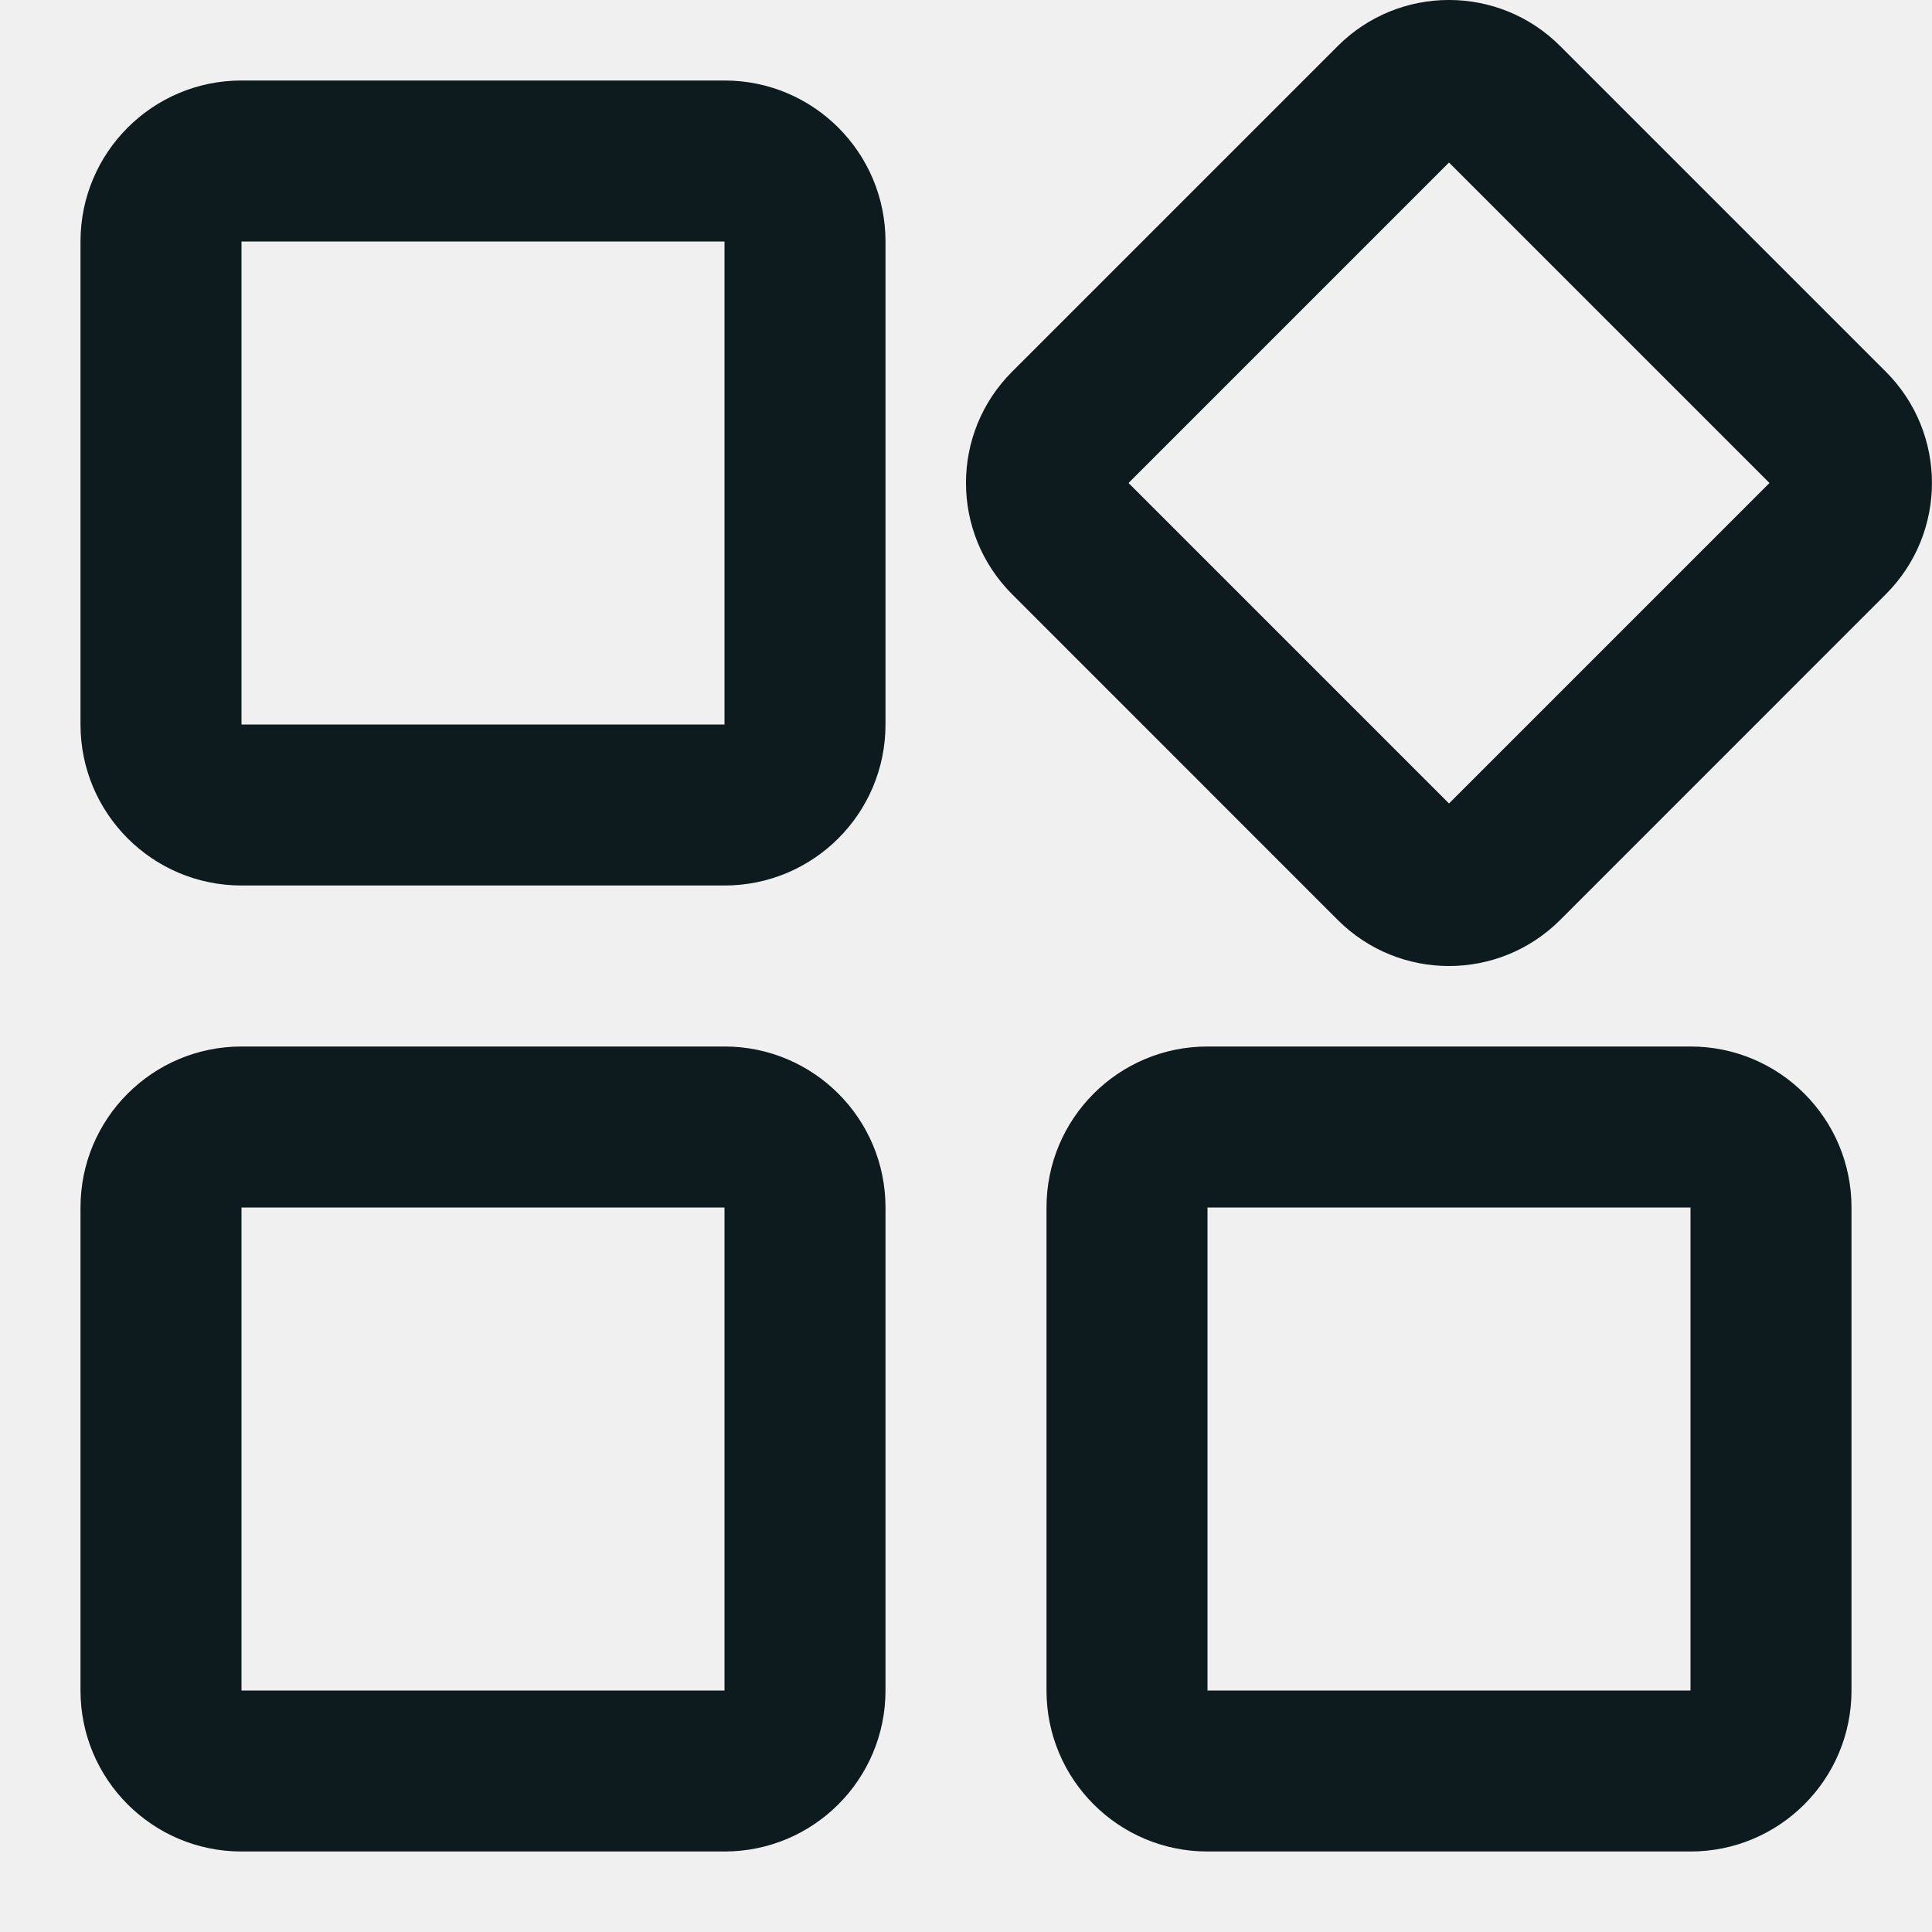
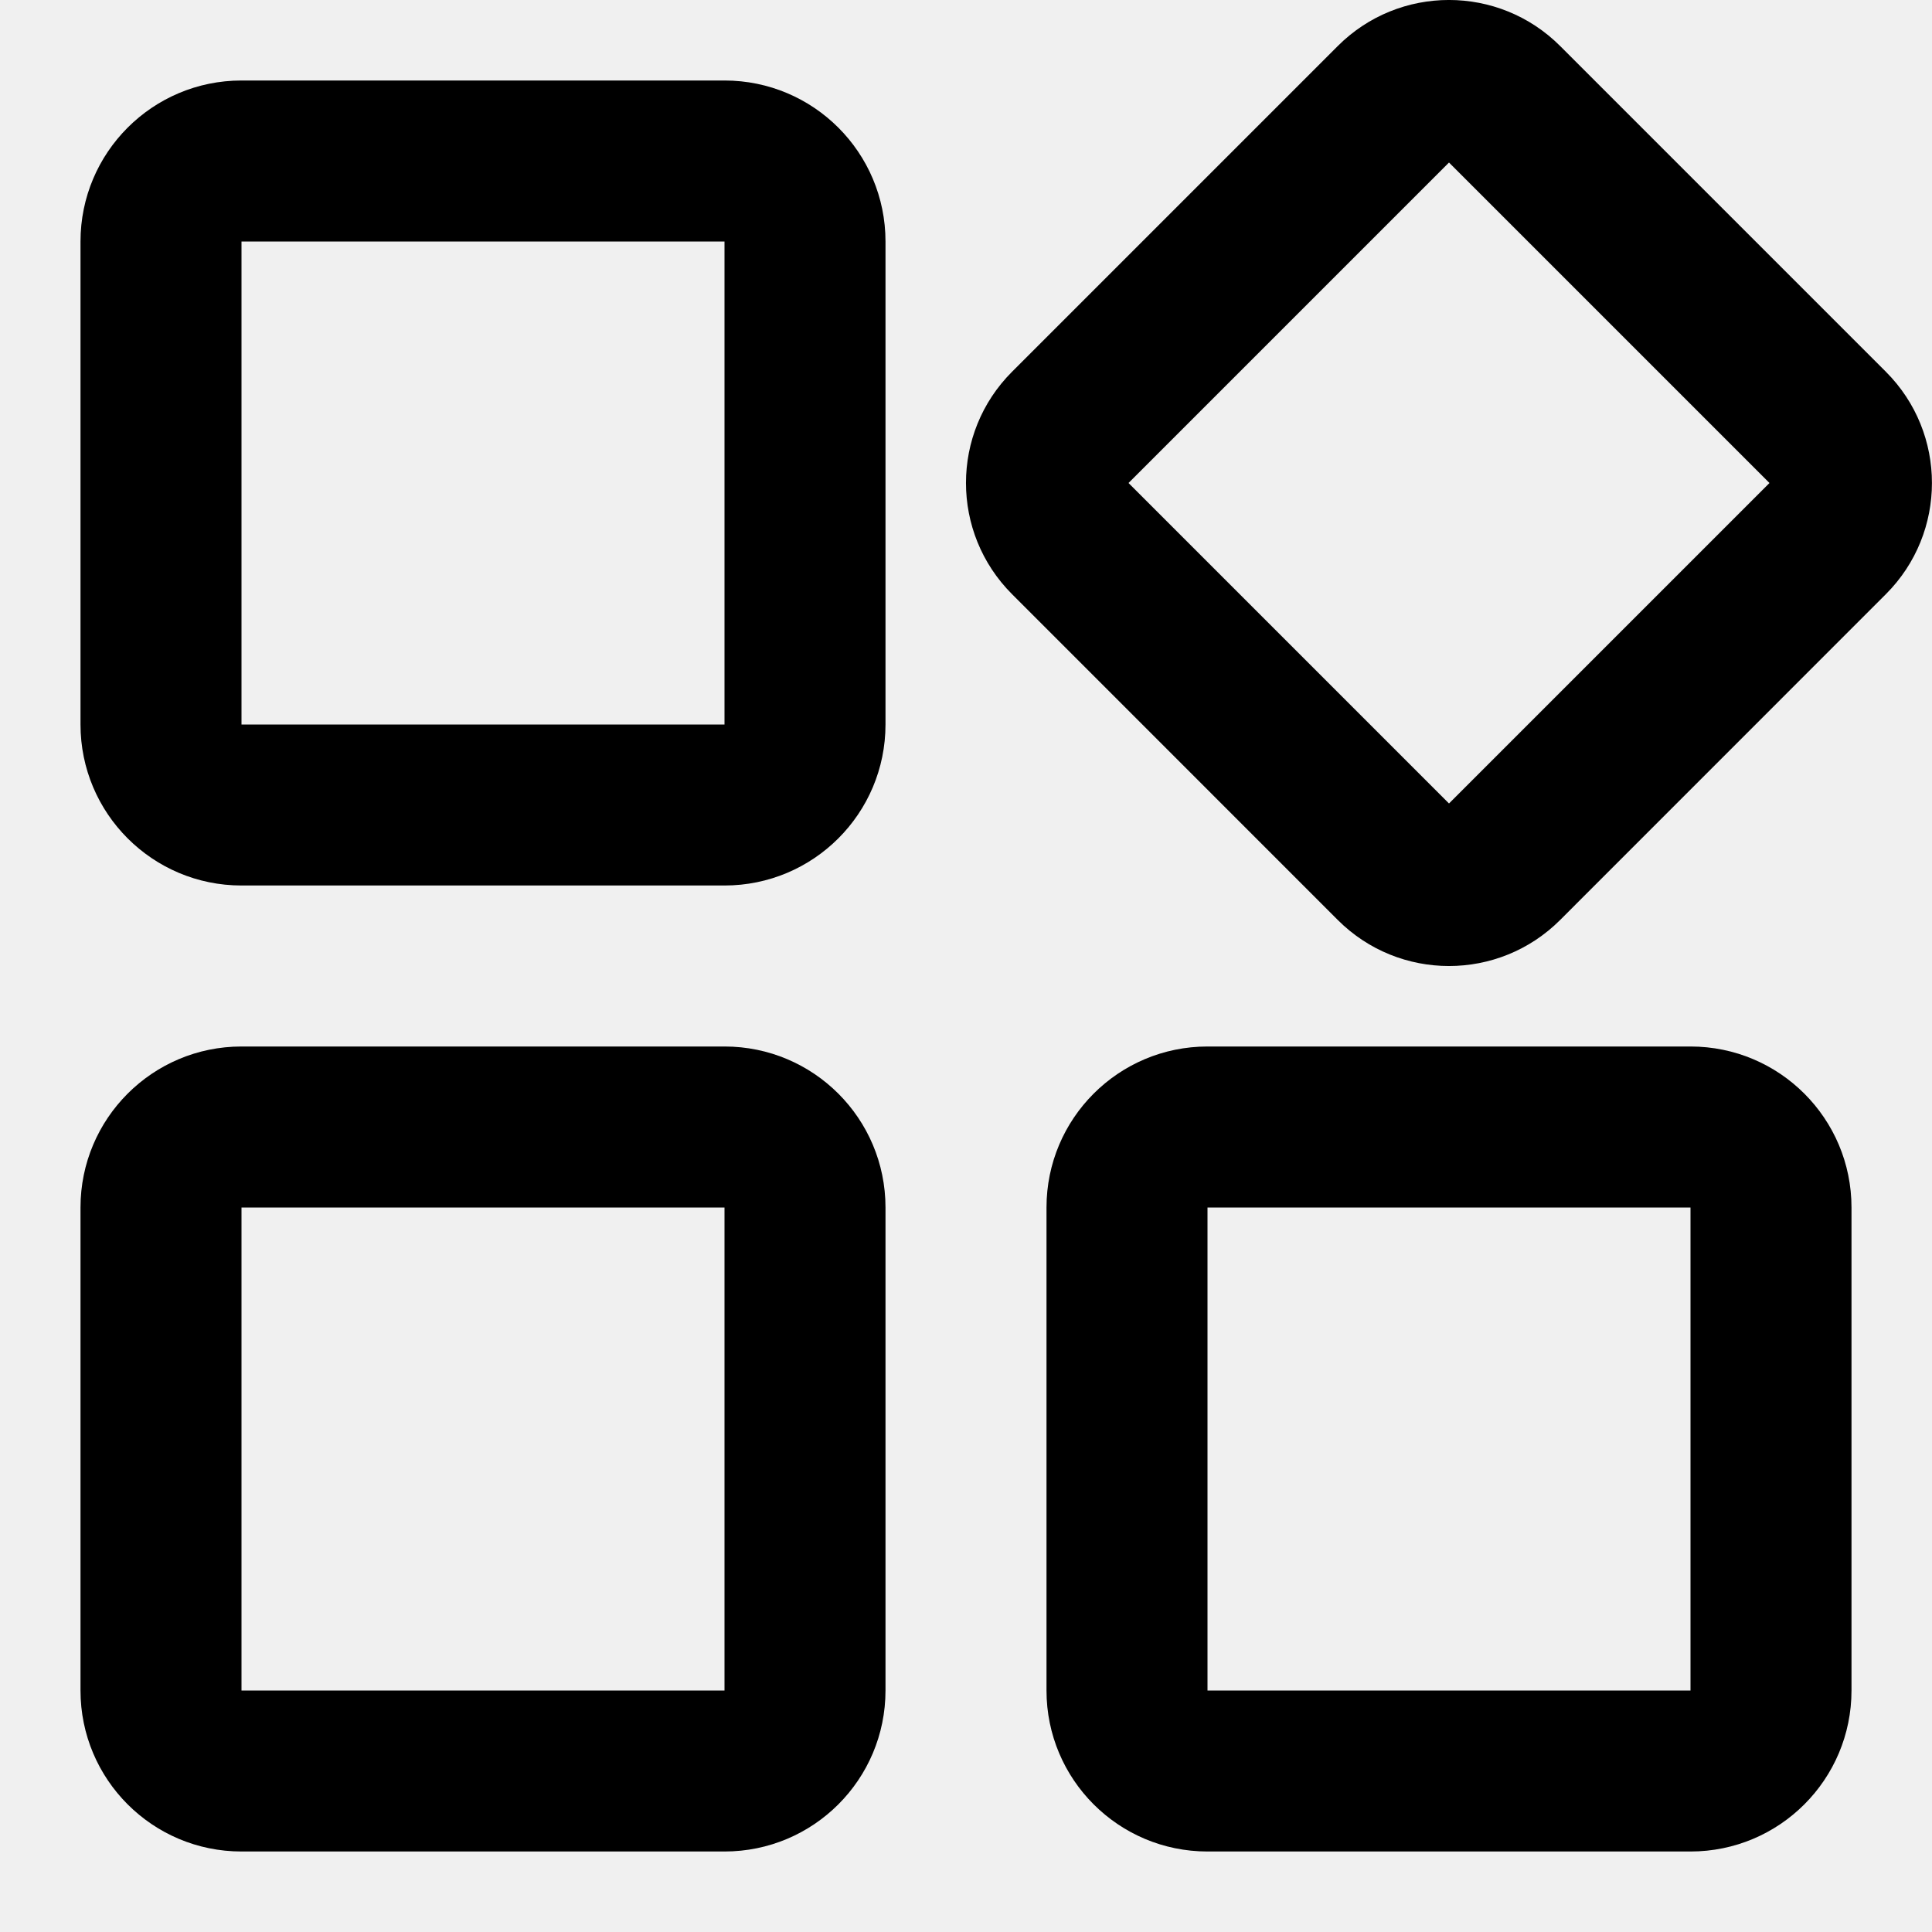
- <svg xmlns="http://www.w3.org/2000/svg" width="24" height="24" viewBox="0 0 24 24" fill="#0D1B1E">
+ <svg xmlns="http://www.w3.org/2000/svg" width="24" height="24" viewBox="0 0 24 24" fill="current">
  <g clip-path="url(#clip0)">
-     <path fill-rule="evenodd" clip-rule="evenodd" d="M18 9.981L14.019 6L18 2.019L21.981 6L18 9.981ZM12.572 4.618C11.809 5.381 11.809 6.618 12.572 7.381L16.618 11.428C17.381 12.191 18.618 12.191 19.381 11.428L23.427 7.381C24.19 6.618 24.19 5.381 23.427 4.618L19.381 0.572C18.618 -0.191 17.381 -0.191 16.618 0.572L12.572 4.618ZM3 1C1.895 1 1 1.895 1 3V9C1 10.105 1.895 11 3 11H9C10.105 11 11 10.105 11 9V3C11 1.895 10.105 1 9 1H3ZM3 3H9V9H3V3ZM13 15C13 13.895 13.895 13 15 13H21C22.105 13 23 13.895 23 15V21C23 22.105 22.105 23 21 23H15C13.895 23 13 22.105 13 21V15ZM21 15H15V21H21V15ZM3 13C1.895 13 1 13.895 1 15V21C1 22.105 1.895 23 3 23H9C10.105 23 11 22.105 11 21V15C11 13.895 10.105 13 9 13H3ZM3 15H9V21H3V15Z" fill="" />
+     <path fill-rule="evenodd" clip-rule="evenodd" d="M18 9.981L14.019 6L18 2.019L21.981 6L18 9.981ZM12.572 4.618C11.809 5.381 11.809 6.618 12.572 7.381L16.618 11.428C17.381 12.191 18.618 12.191 19.381 11.428L23.427 7.381C24.19 6.618 24.19 5.381 23.427 4.618L19.381 0.572C18.618 -0.191 17.381 -0.191 16.618 0.572L12.572 4.618ZM3 1C1.895 1 1 1.895 1 3V9C1 10.105 1.895 11 3 11H9C10.105 11 11 10.105 11 9V3C11 1.895 10.105 1 9 1H3ZM3 3H9V9H3V3ZM13 15C13 13.895 13.895 13 15 13H21C22.105 13 23 13.895 23 15V21C23 22.105 22.105 23 21 23H15C13.895 23 13 22.105 13 21V15ZM21 15H15V21H21V15ZM3 13C1.895 13 1 13.895 1 15V21C1 22.105 1.895 23 3 23H9C10.105 23 11 22.105 11 21V15C11 13.895 10.105 13 9 13H3ZM3 15H9V21H3V15Z" fill="current" />
  </g>
  <defs>
    <clipPath id="clip0">
      <rect width="24" height="24" fill="white" />
    </clipPath>
  </defs>
</svg>
